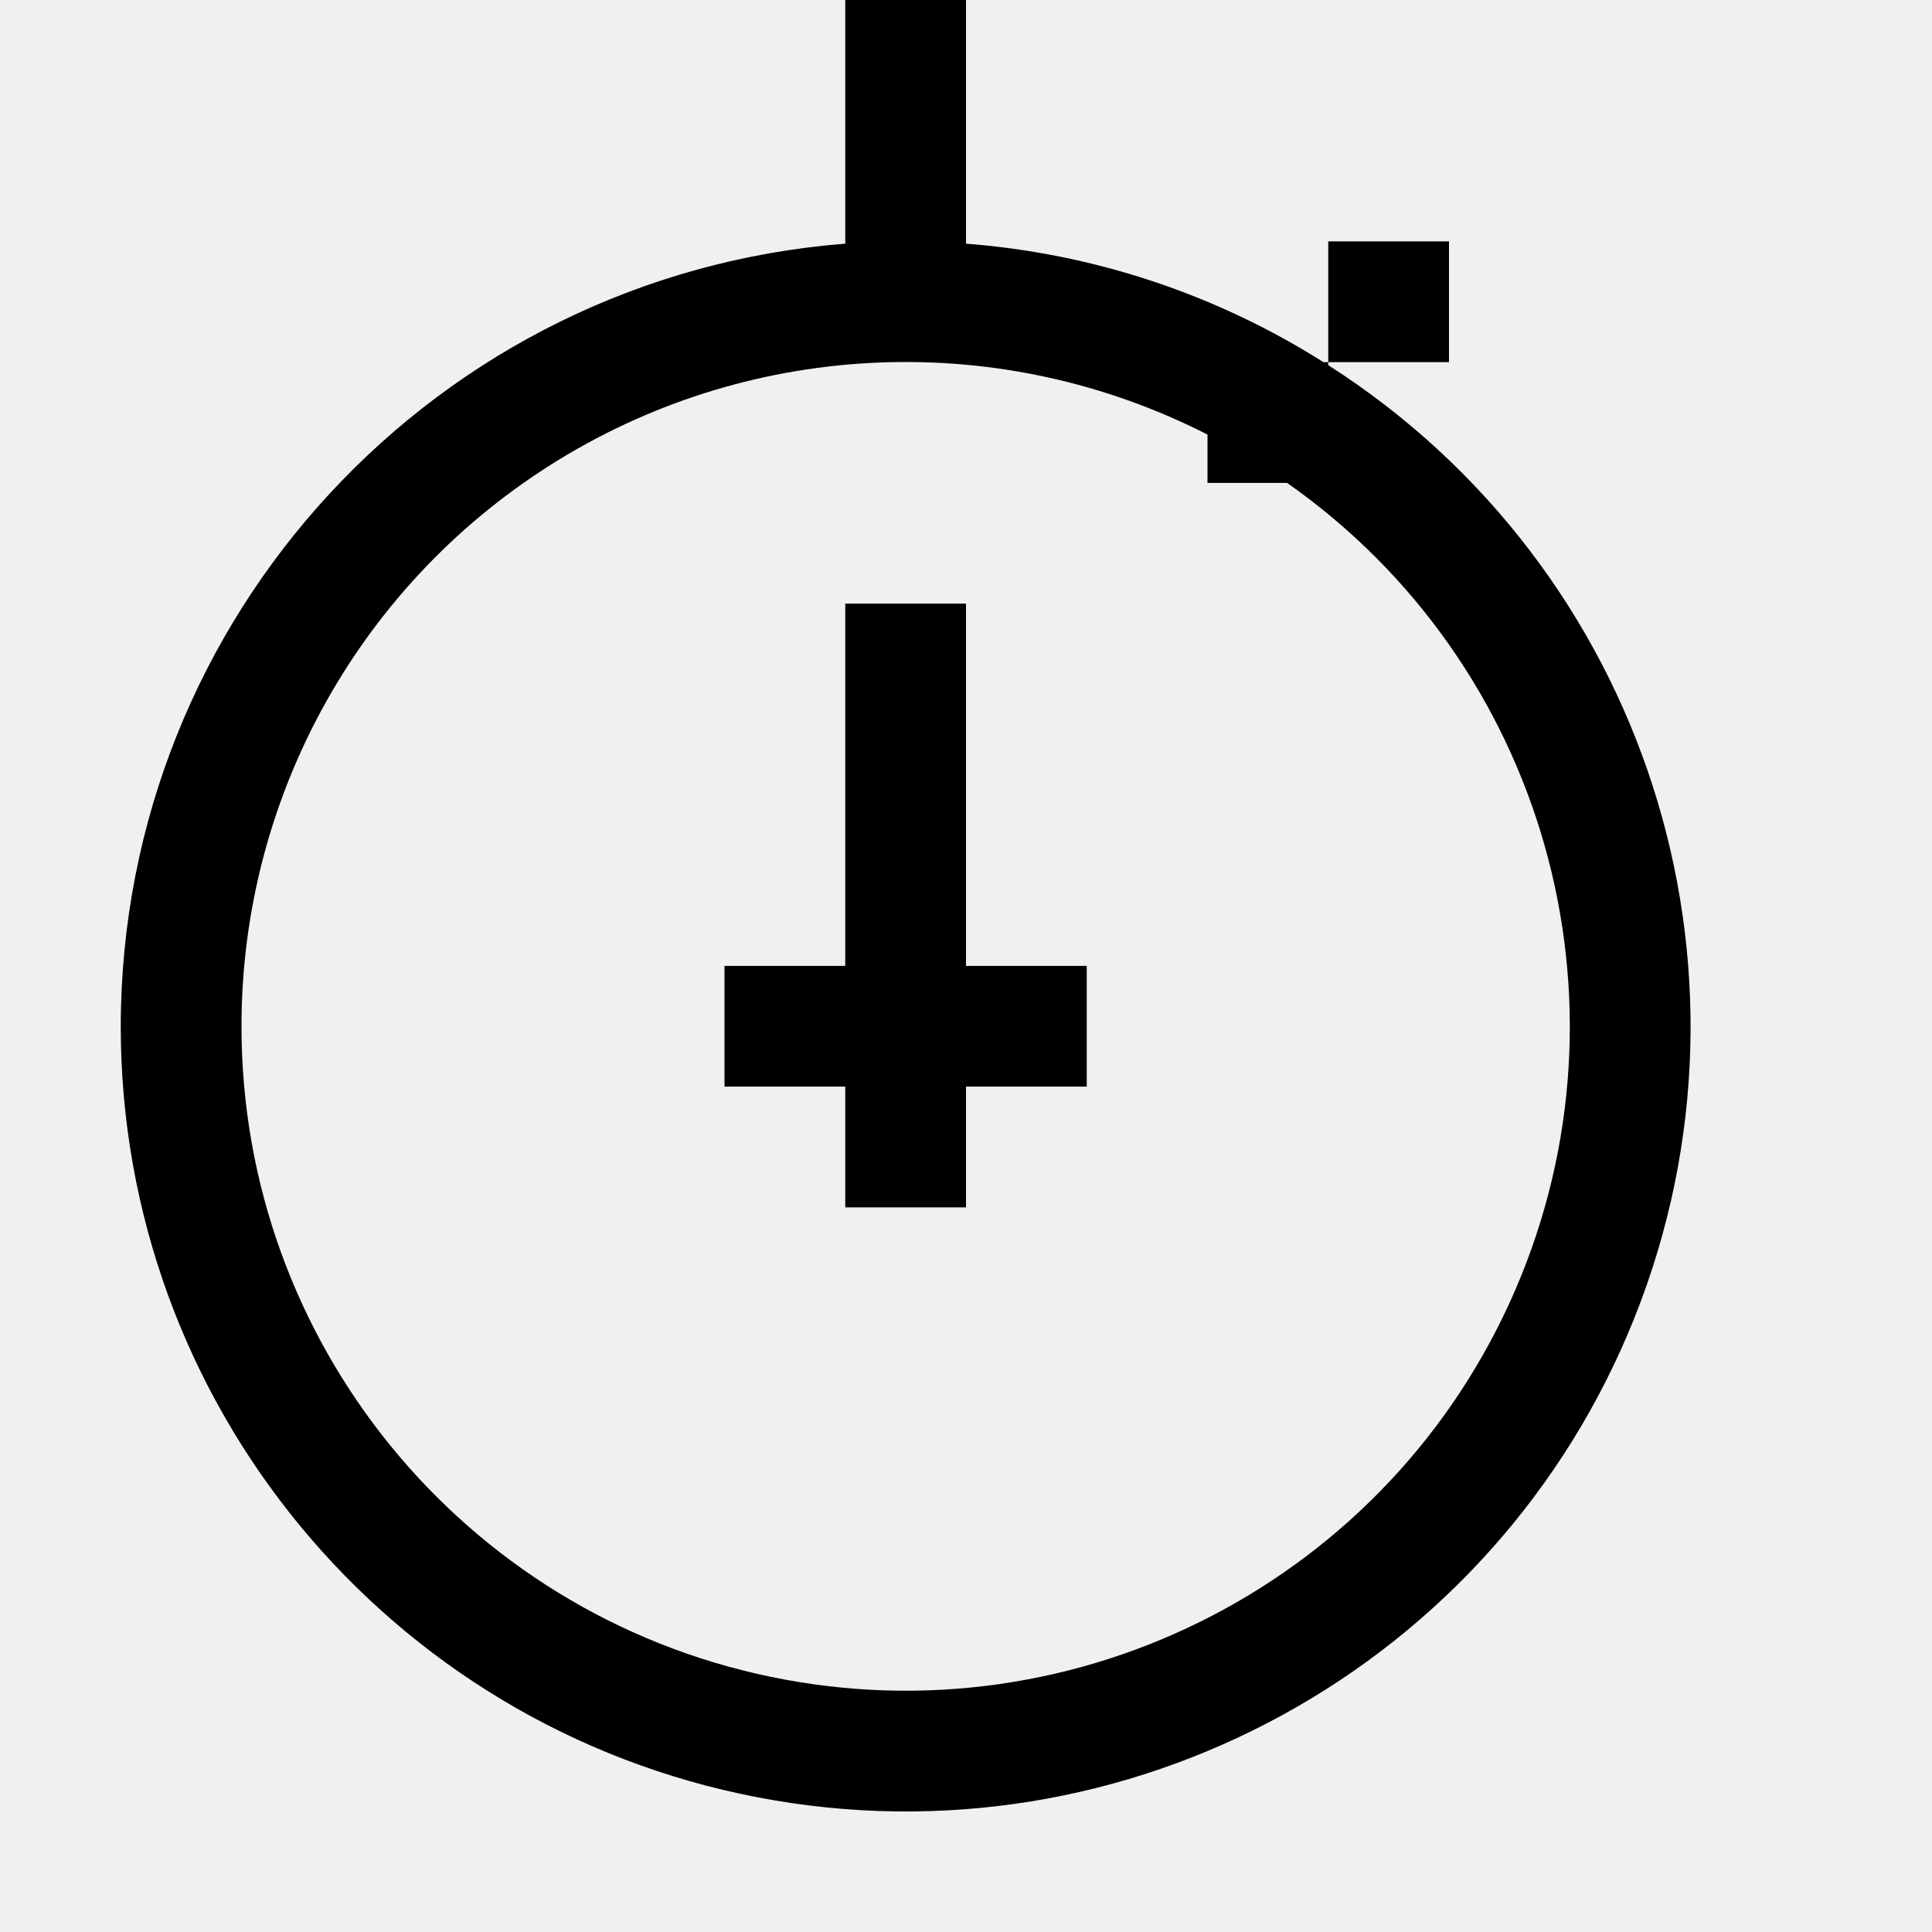
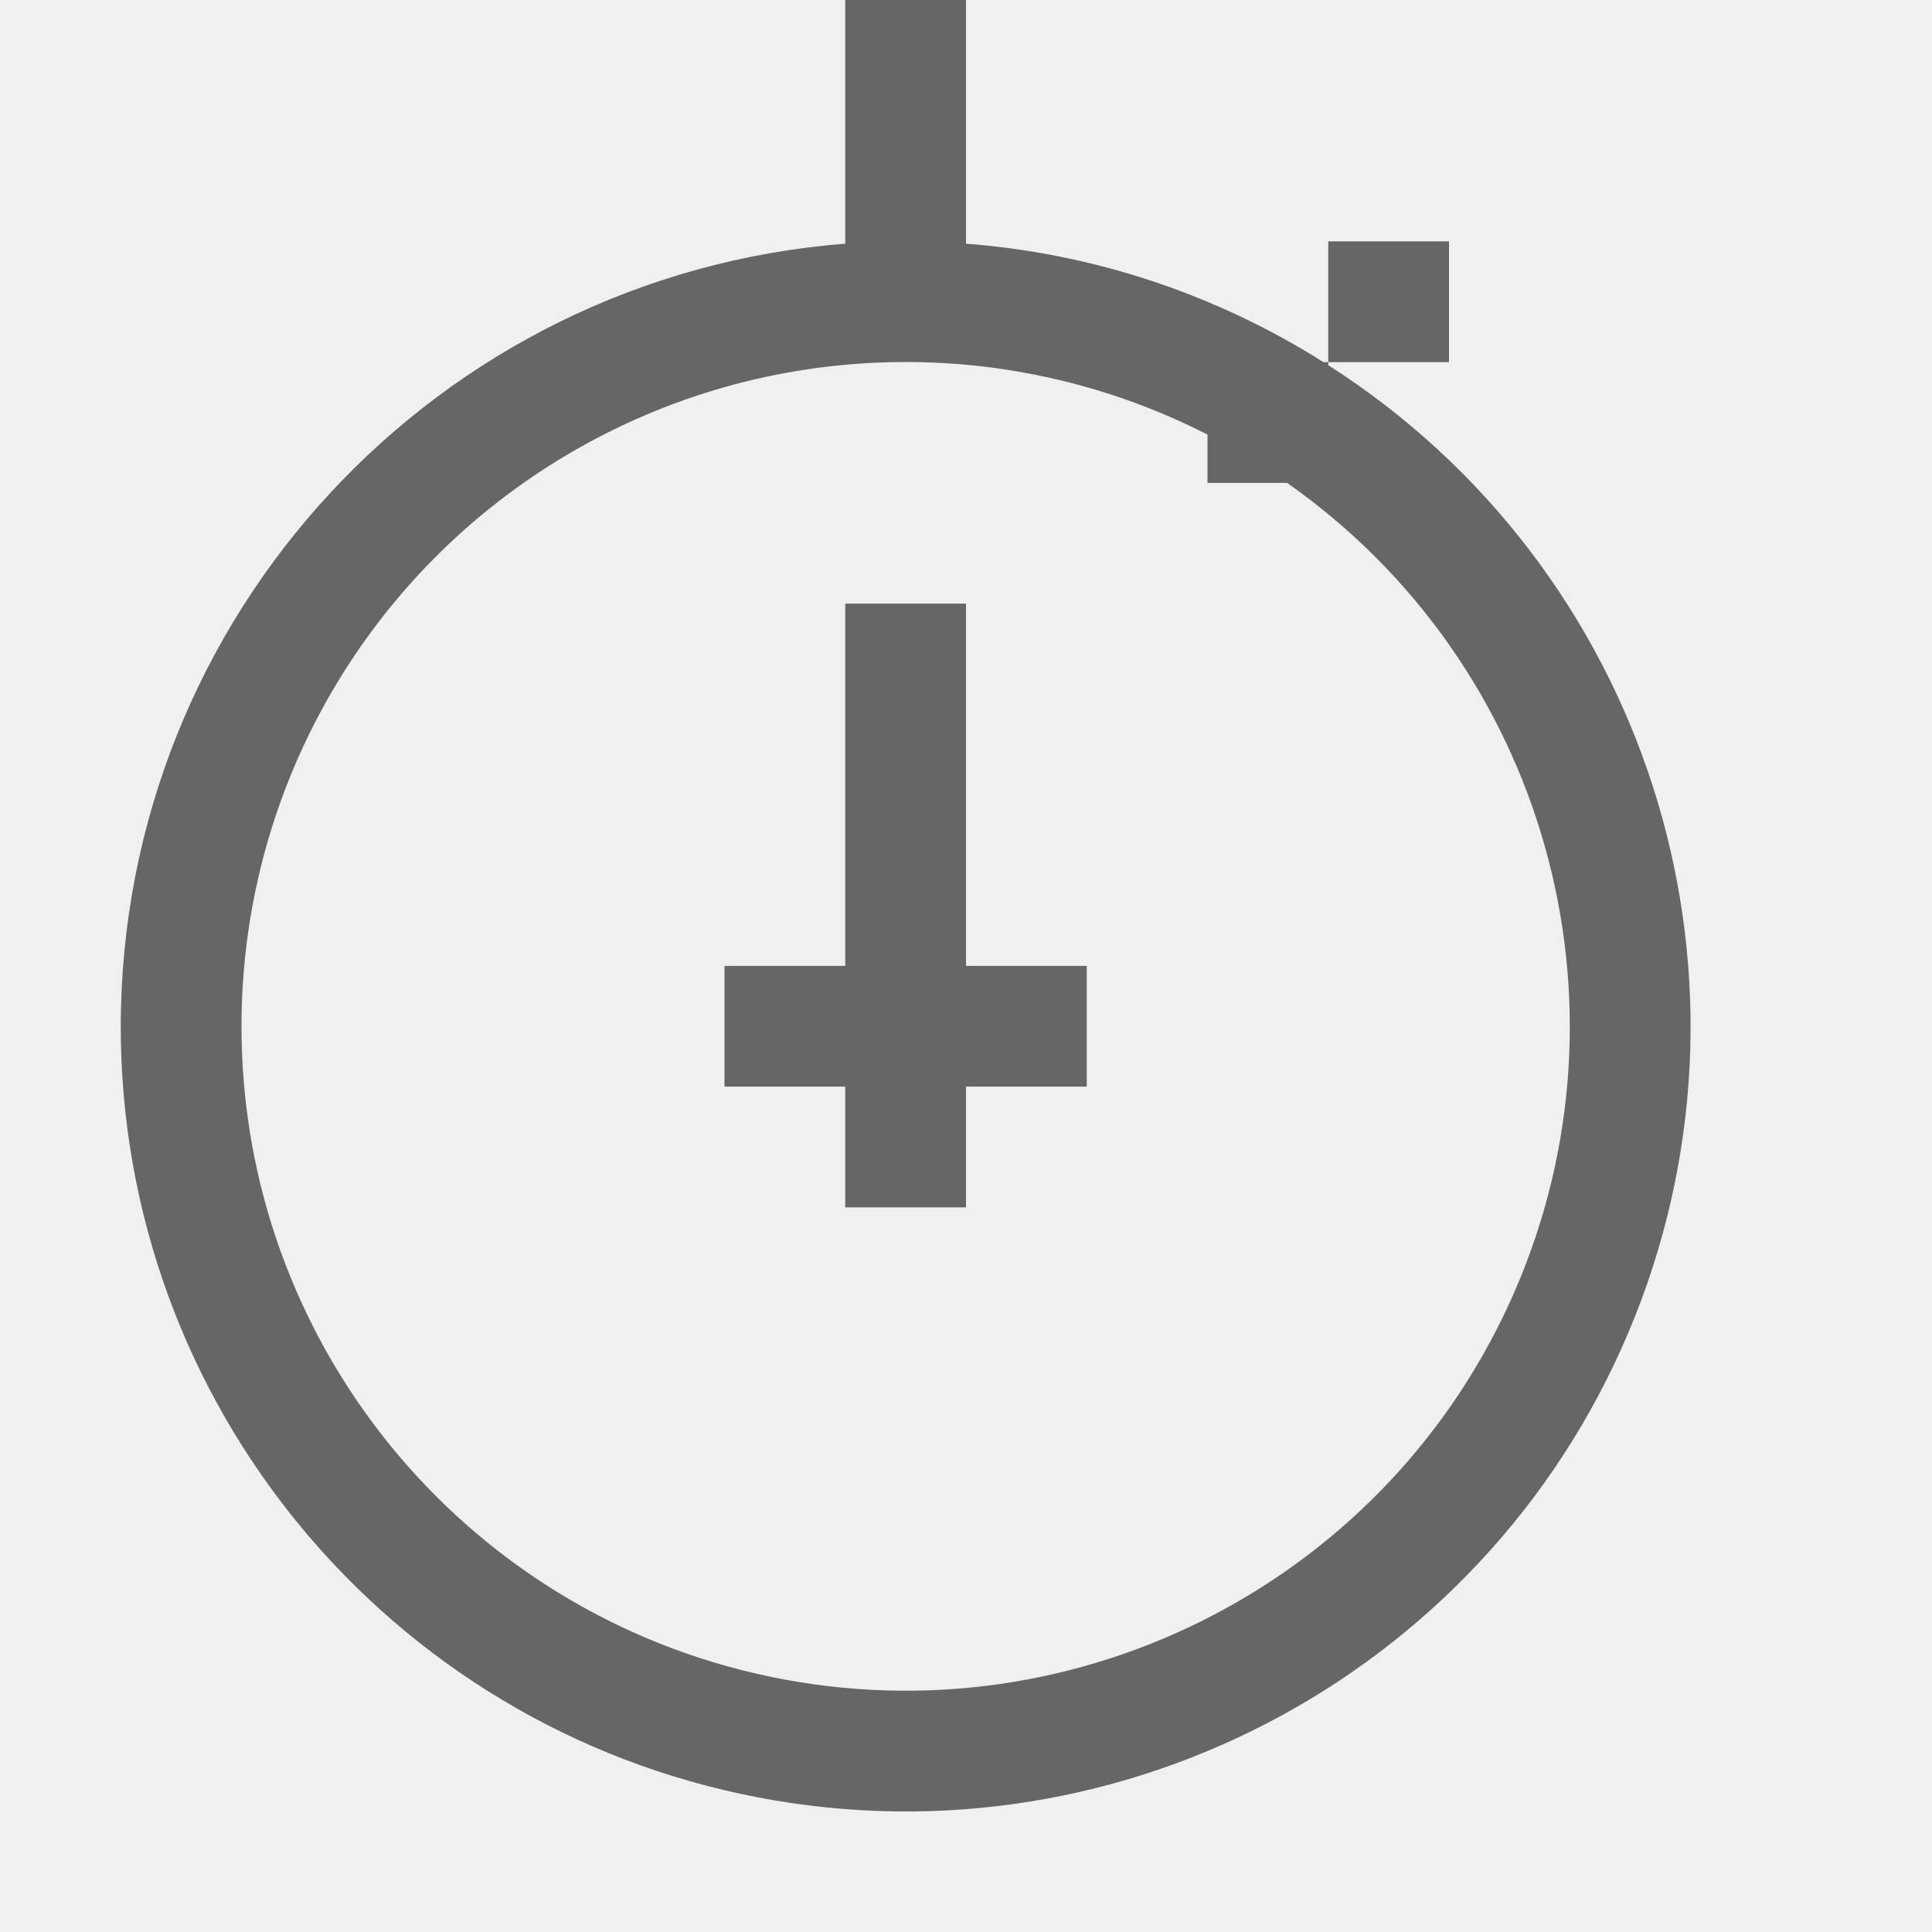
<svg xmlns="http://www.w3.org/2000/svg" viewBox="0 0 16 16">
  <defs>
    <style>
      .cls-1 {
        fill: #fff;
        stroke: #707070;
        opacity: 0;
      }

      .cls-2 {
        stroke: none;
      }

      .cls-3 {
        fill: none;
      }
    </style>
  </defs>
-   <g id="timer" transform="translate(-1498 -664)">
+   <g fill="#666" id="timer" transform="translate(-1498 -664)">
    <g id="矩形_371" data-name="矩形 371" class="cls-1" transform="translate(1498 664)">
      <rect class="cls-2" width="16" height="16" />
      <rect class="cls-3" x="0.5" y="0.5" width="15" height="15" />
    </g>
    <path id="矩形_164" data-name="矩形 164" d="M1242,85.5a6.509,6.509,0,0,1,6-6.481V77h1v2.019a6.458,6.458,0,0,1,2.96.981h.04v.025a6.5,6.5,0,1,1-10,5.475Zm1,0a5.5,5.5,0,1,0,8.659-4.5H1251v-.4a5.5,5.5,0,0,0-8,4.9Zm5,1.5V86h-1V85h1V82h1v3h1v1h-1v1Zm4-7V79h1v1Z" transform="translate(257 586.999)" />
  </g>
</svg>
